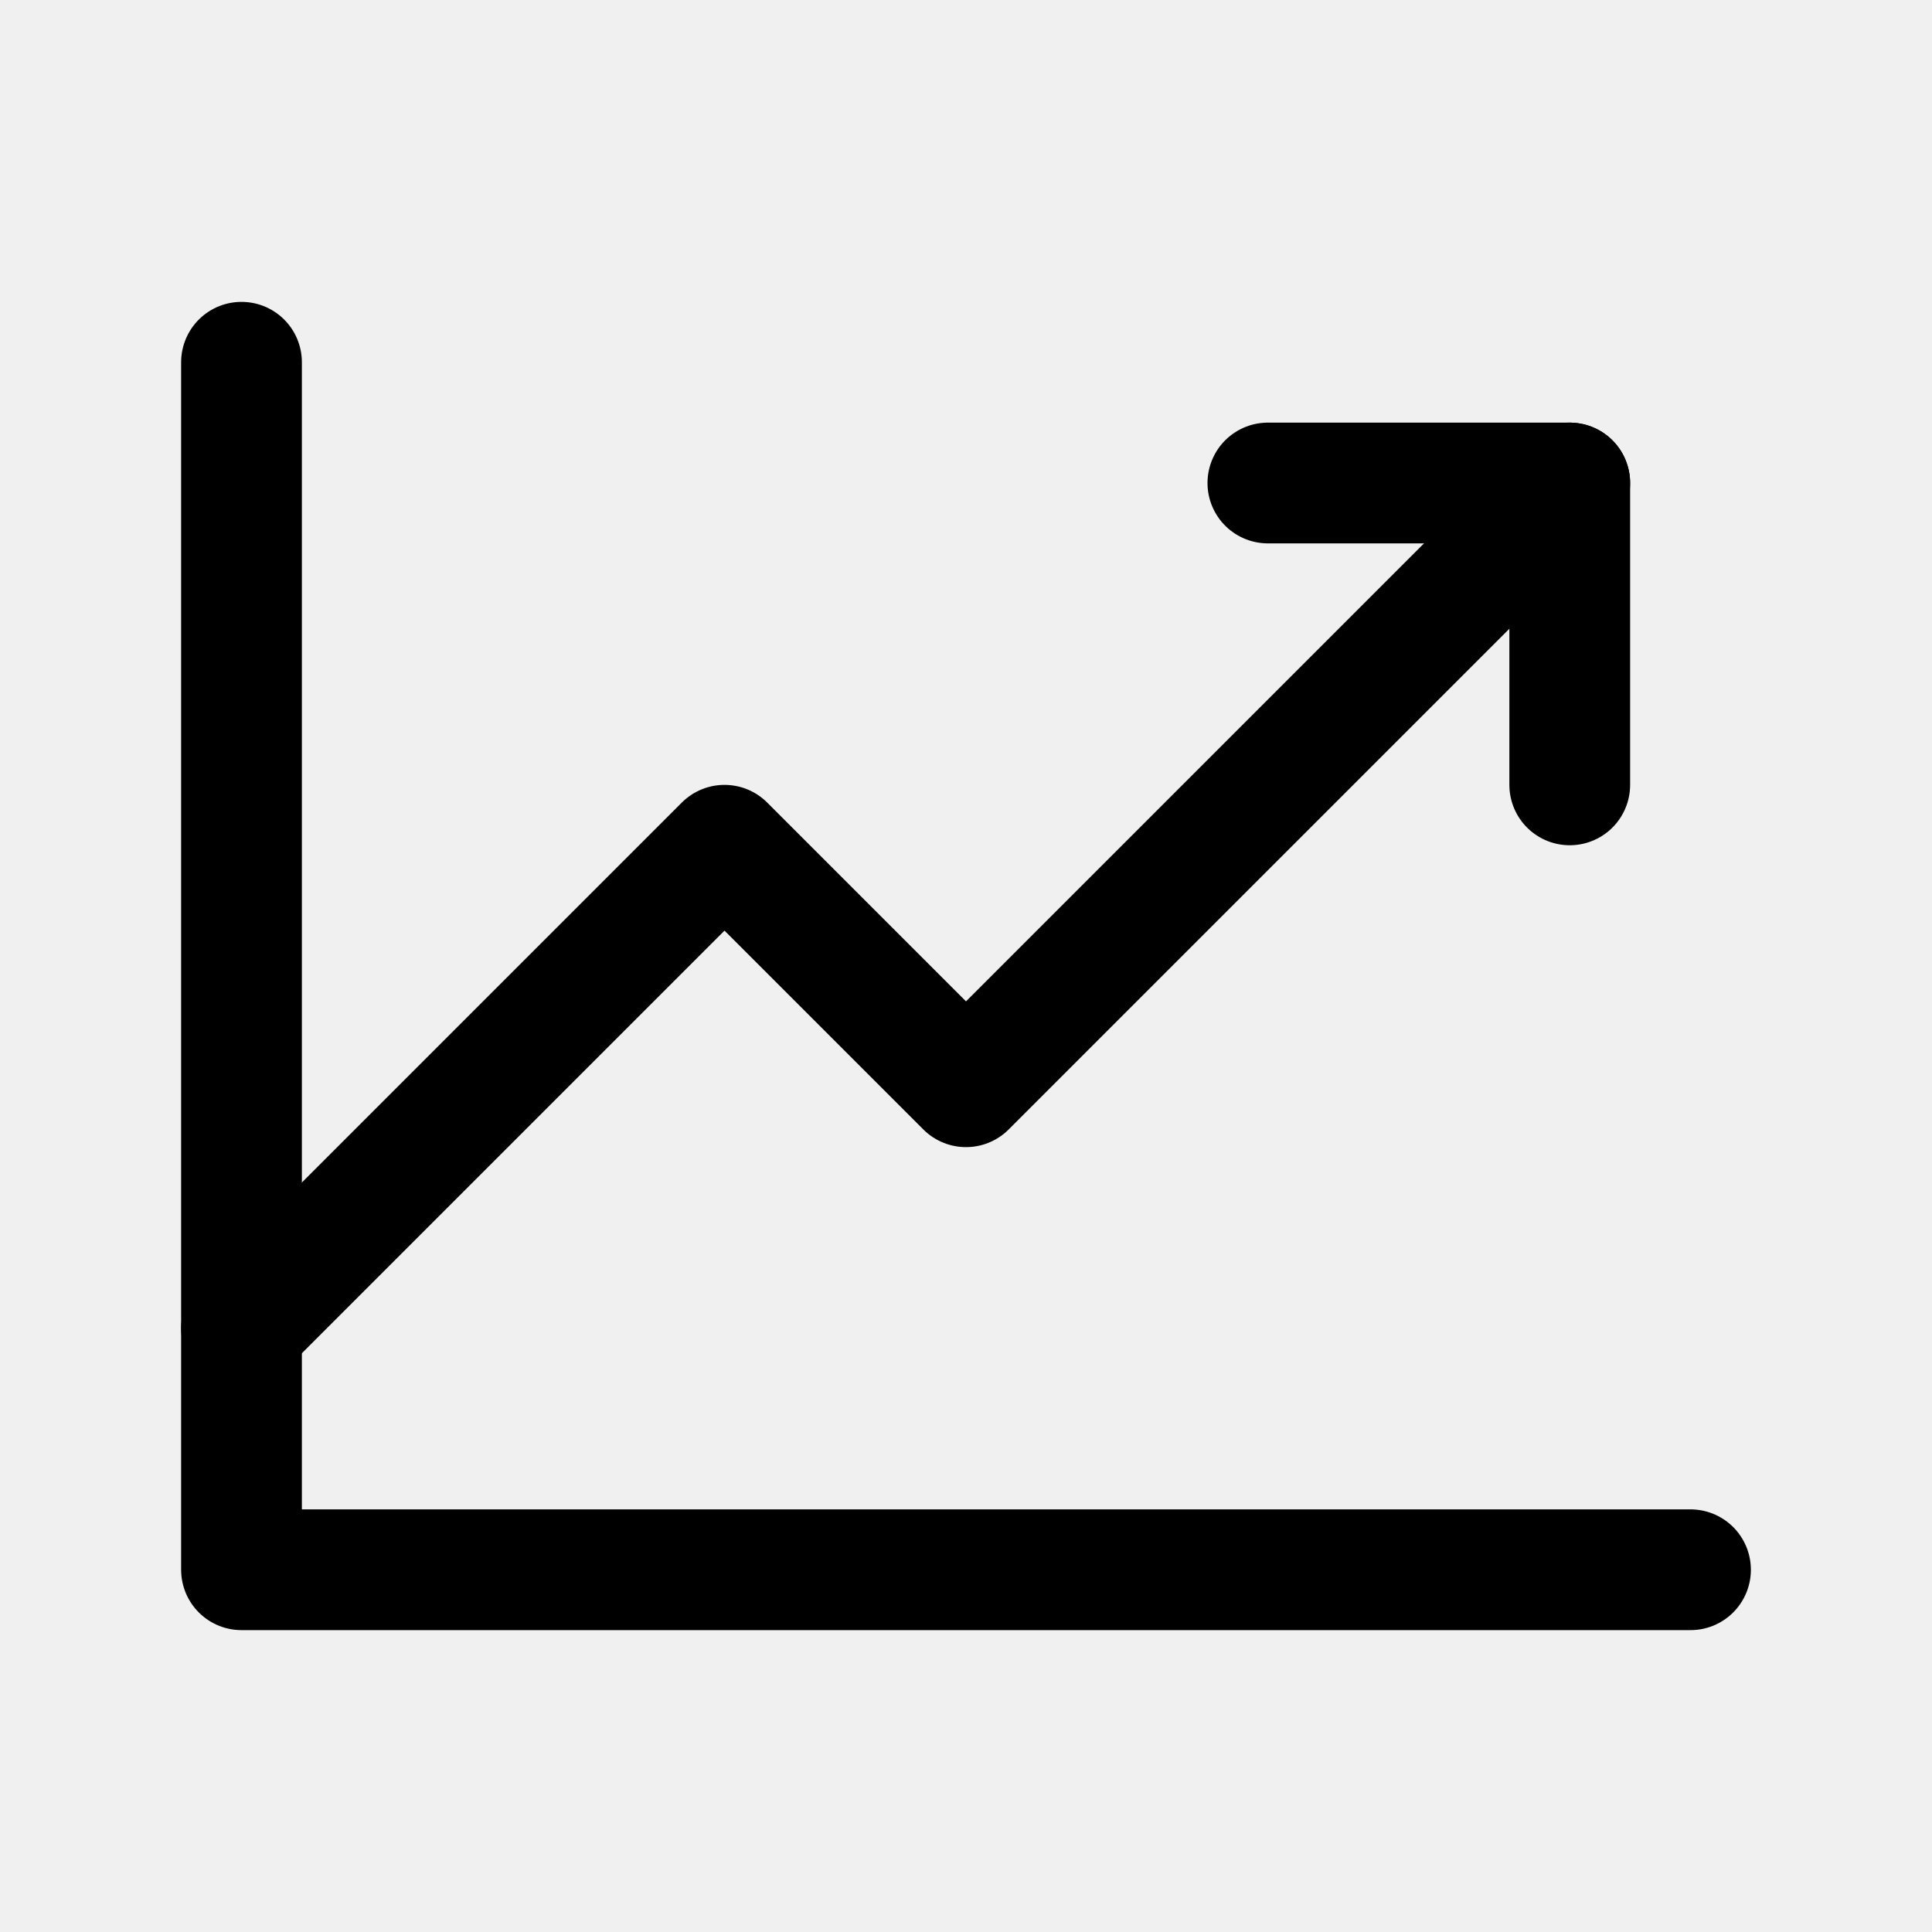
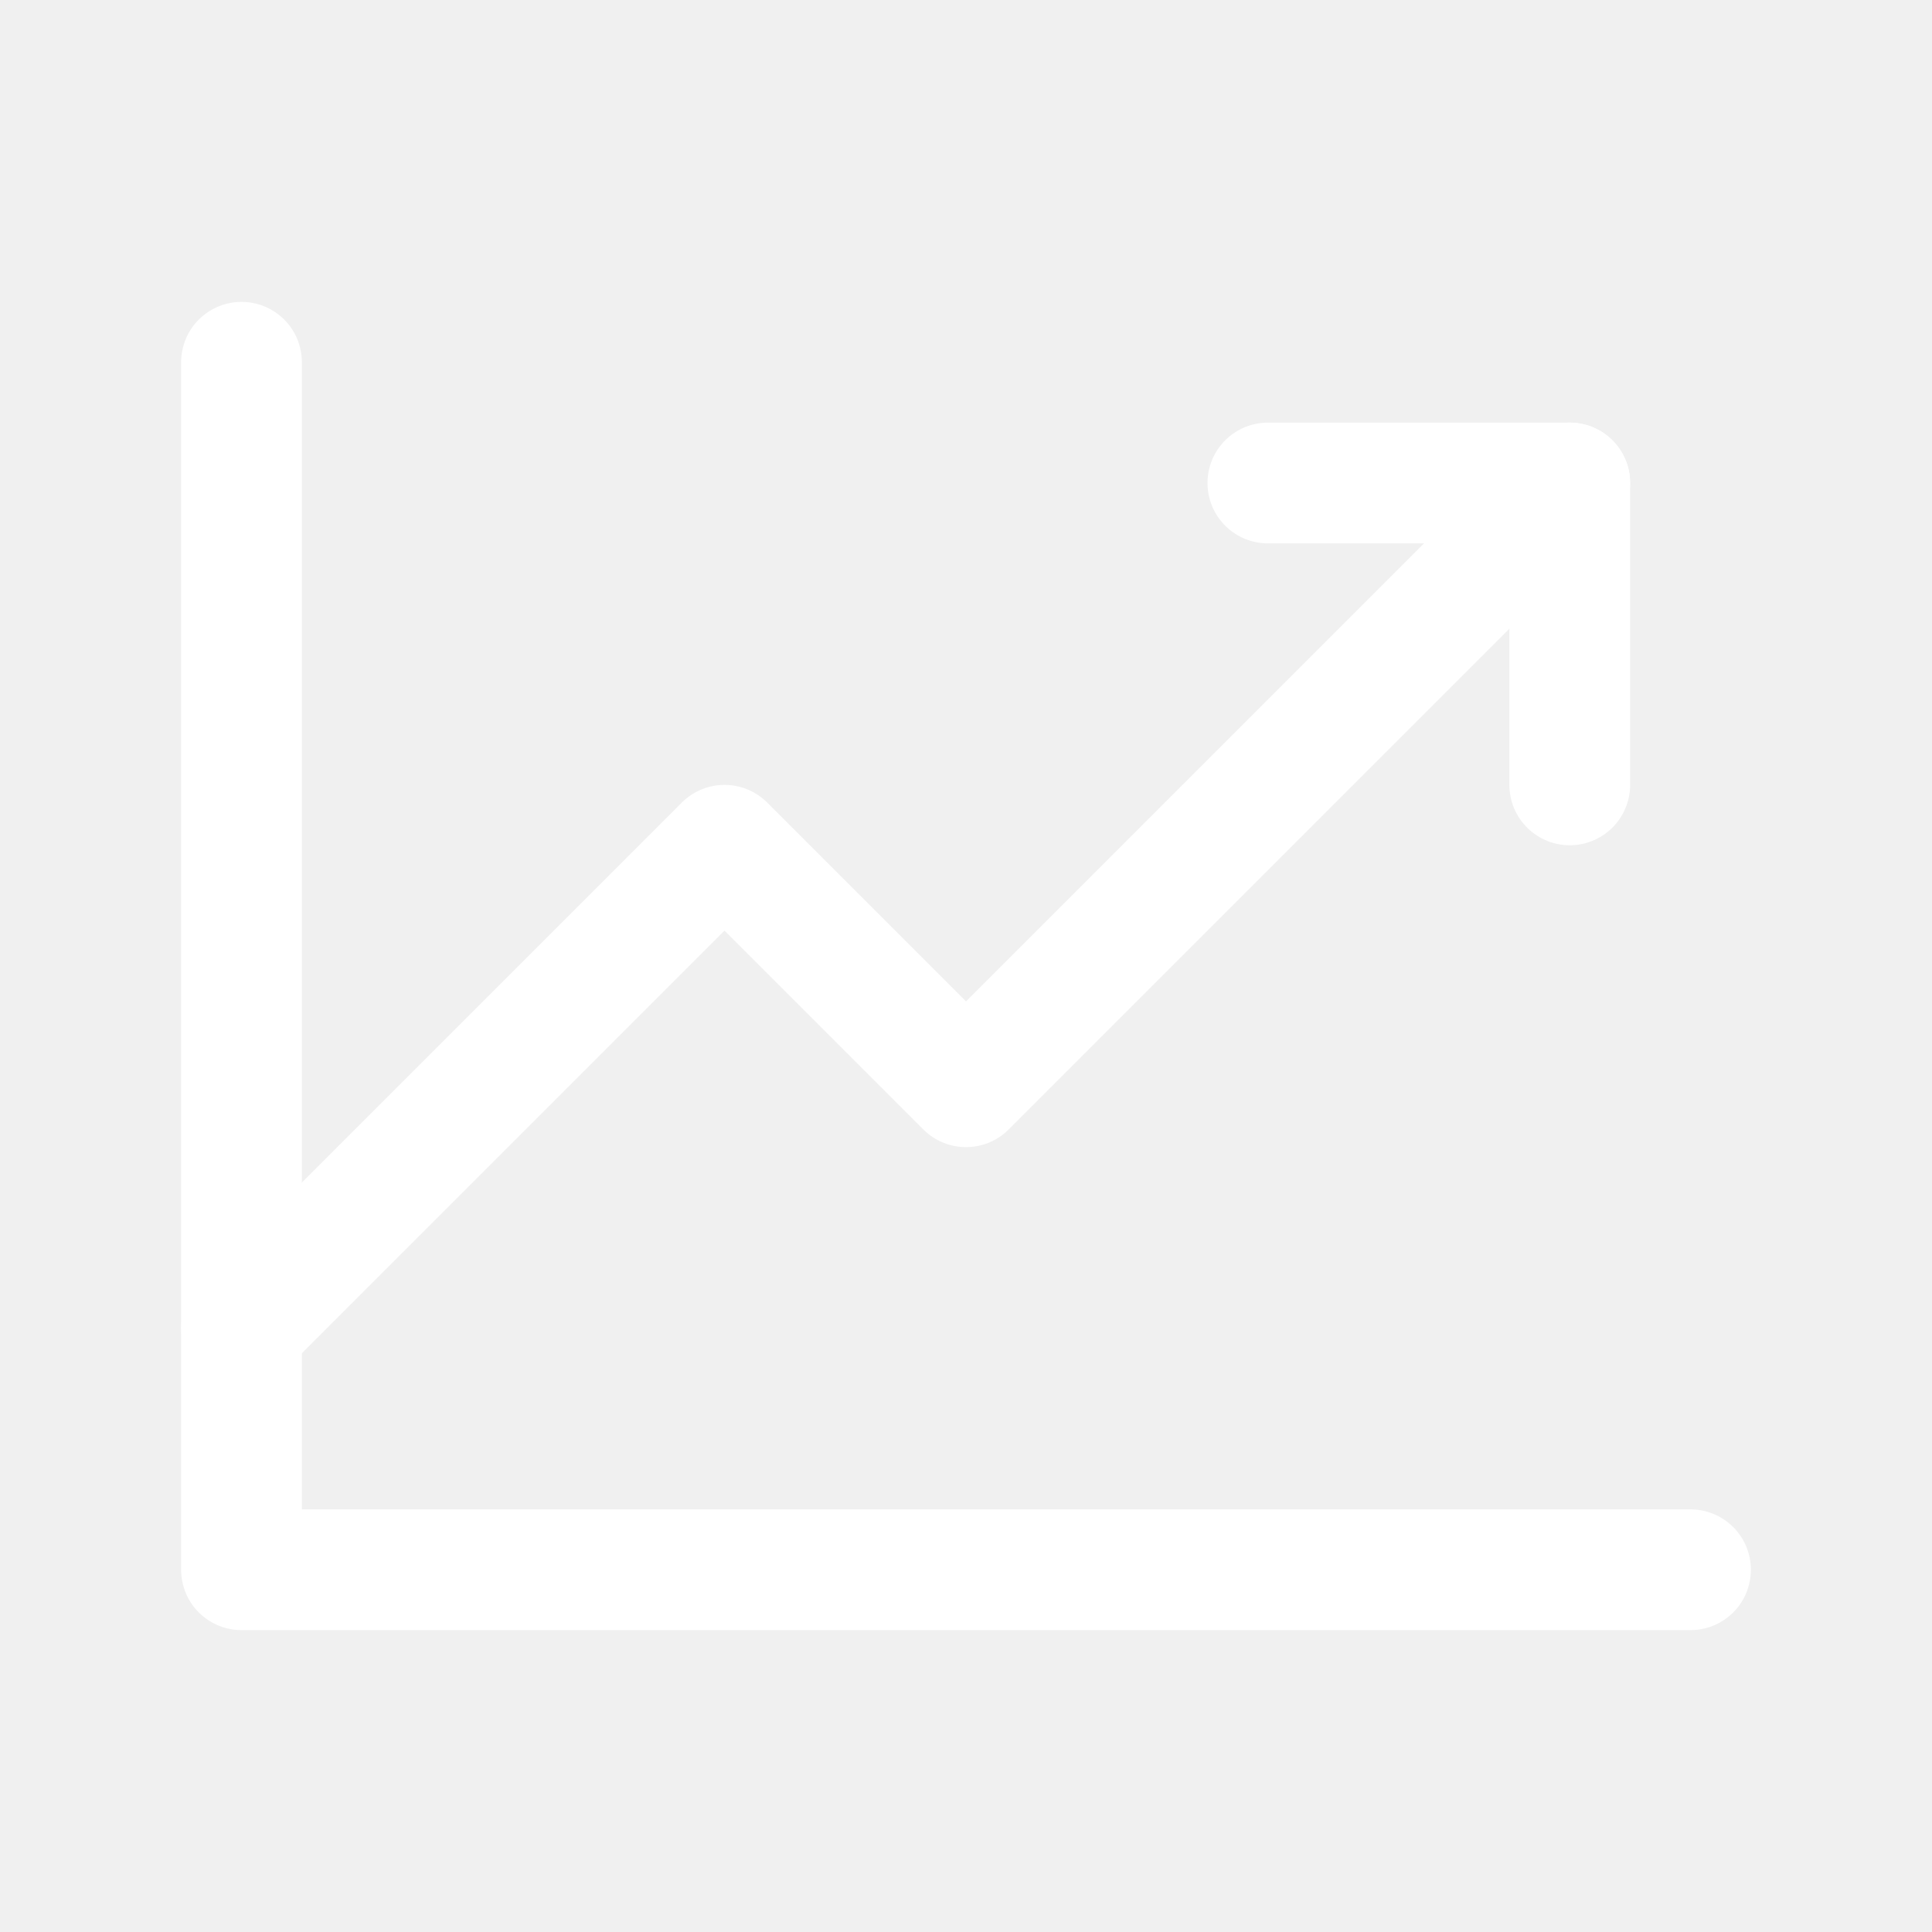
<svg xmlns="http://www.w3.org/2000/svg" width="24" height="24" viewBox="0 0 24 24" fill="none">
-   <path d="M21 19.5H3V4.5" stroke="black" stroke-width="1.5" stroke-linecap="round" stroke-linejoin="round" />
-   <path d="M19.5 6L12 13.5L9 10.5L3 16.5" stroke="black" stroke-width="1.5" stroke-linecap="round" stroke-linejoin="round" />
-   <path d="M19.5 9.75V6H15.75" stroke="black" stroke-width="1.5" stroke-linecap="round" stroke-linejoin="round" />
+   <path d="M21 19.5H3V4.5" stroke="white" stroke-width="1.5" stroke-linecap="round" stroke-linejoin="round" />
+   <path d="M19.5 6L12 13.5L9 10.5L3 16.5" stroke="white" stroke-width="1.5" stroke-linecap="round" stroke-linejoin="round" />
+   <path d="M19.5 9.75V6H15.75" stroke="white" stroke-width="1.5" stroke-linecap="round" stroke-linejoin="round" />
</svg>
